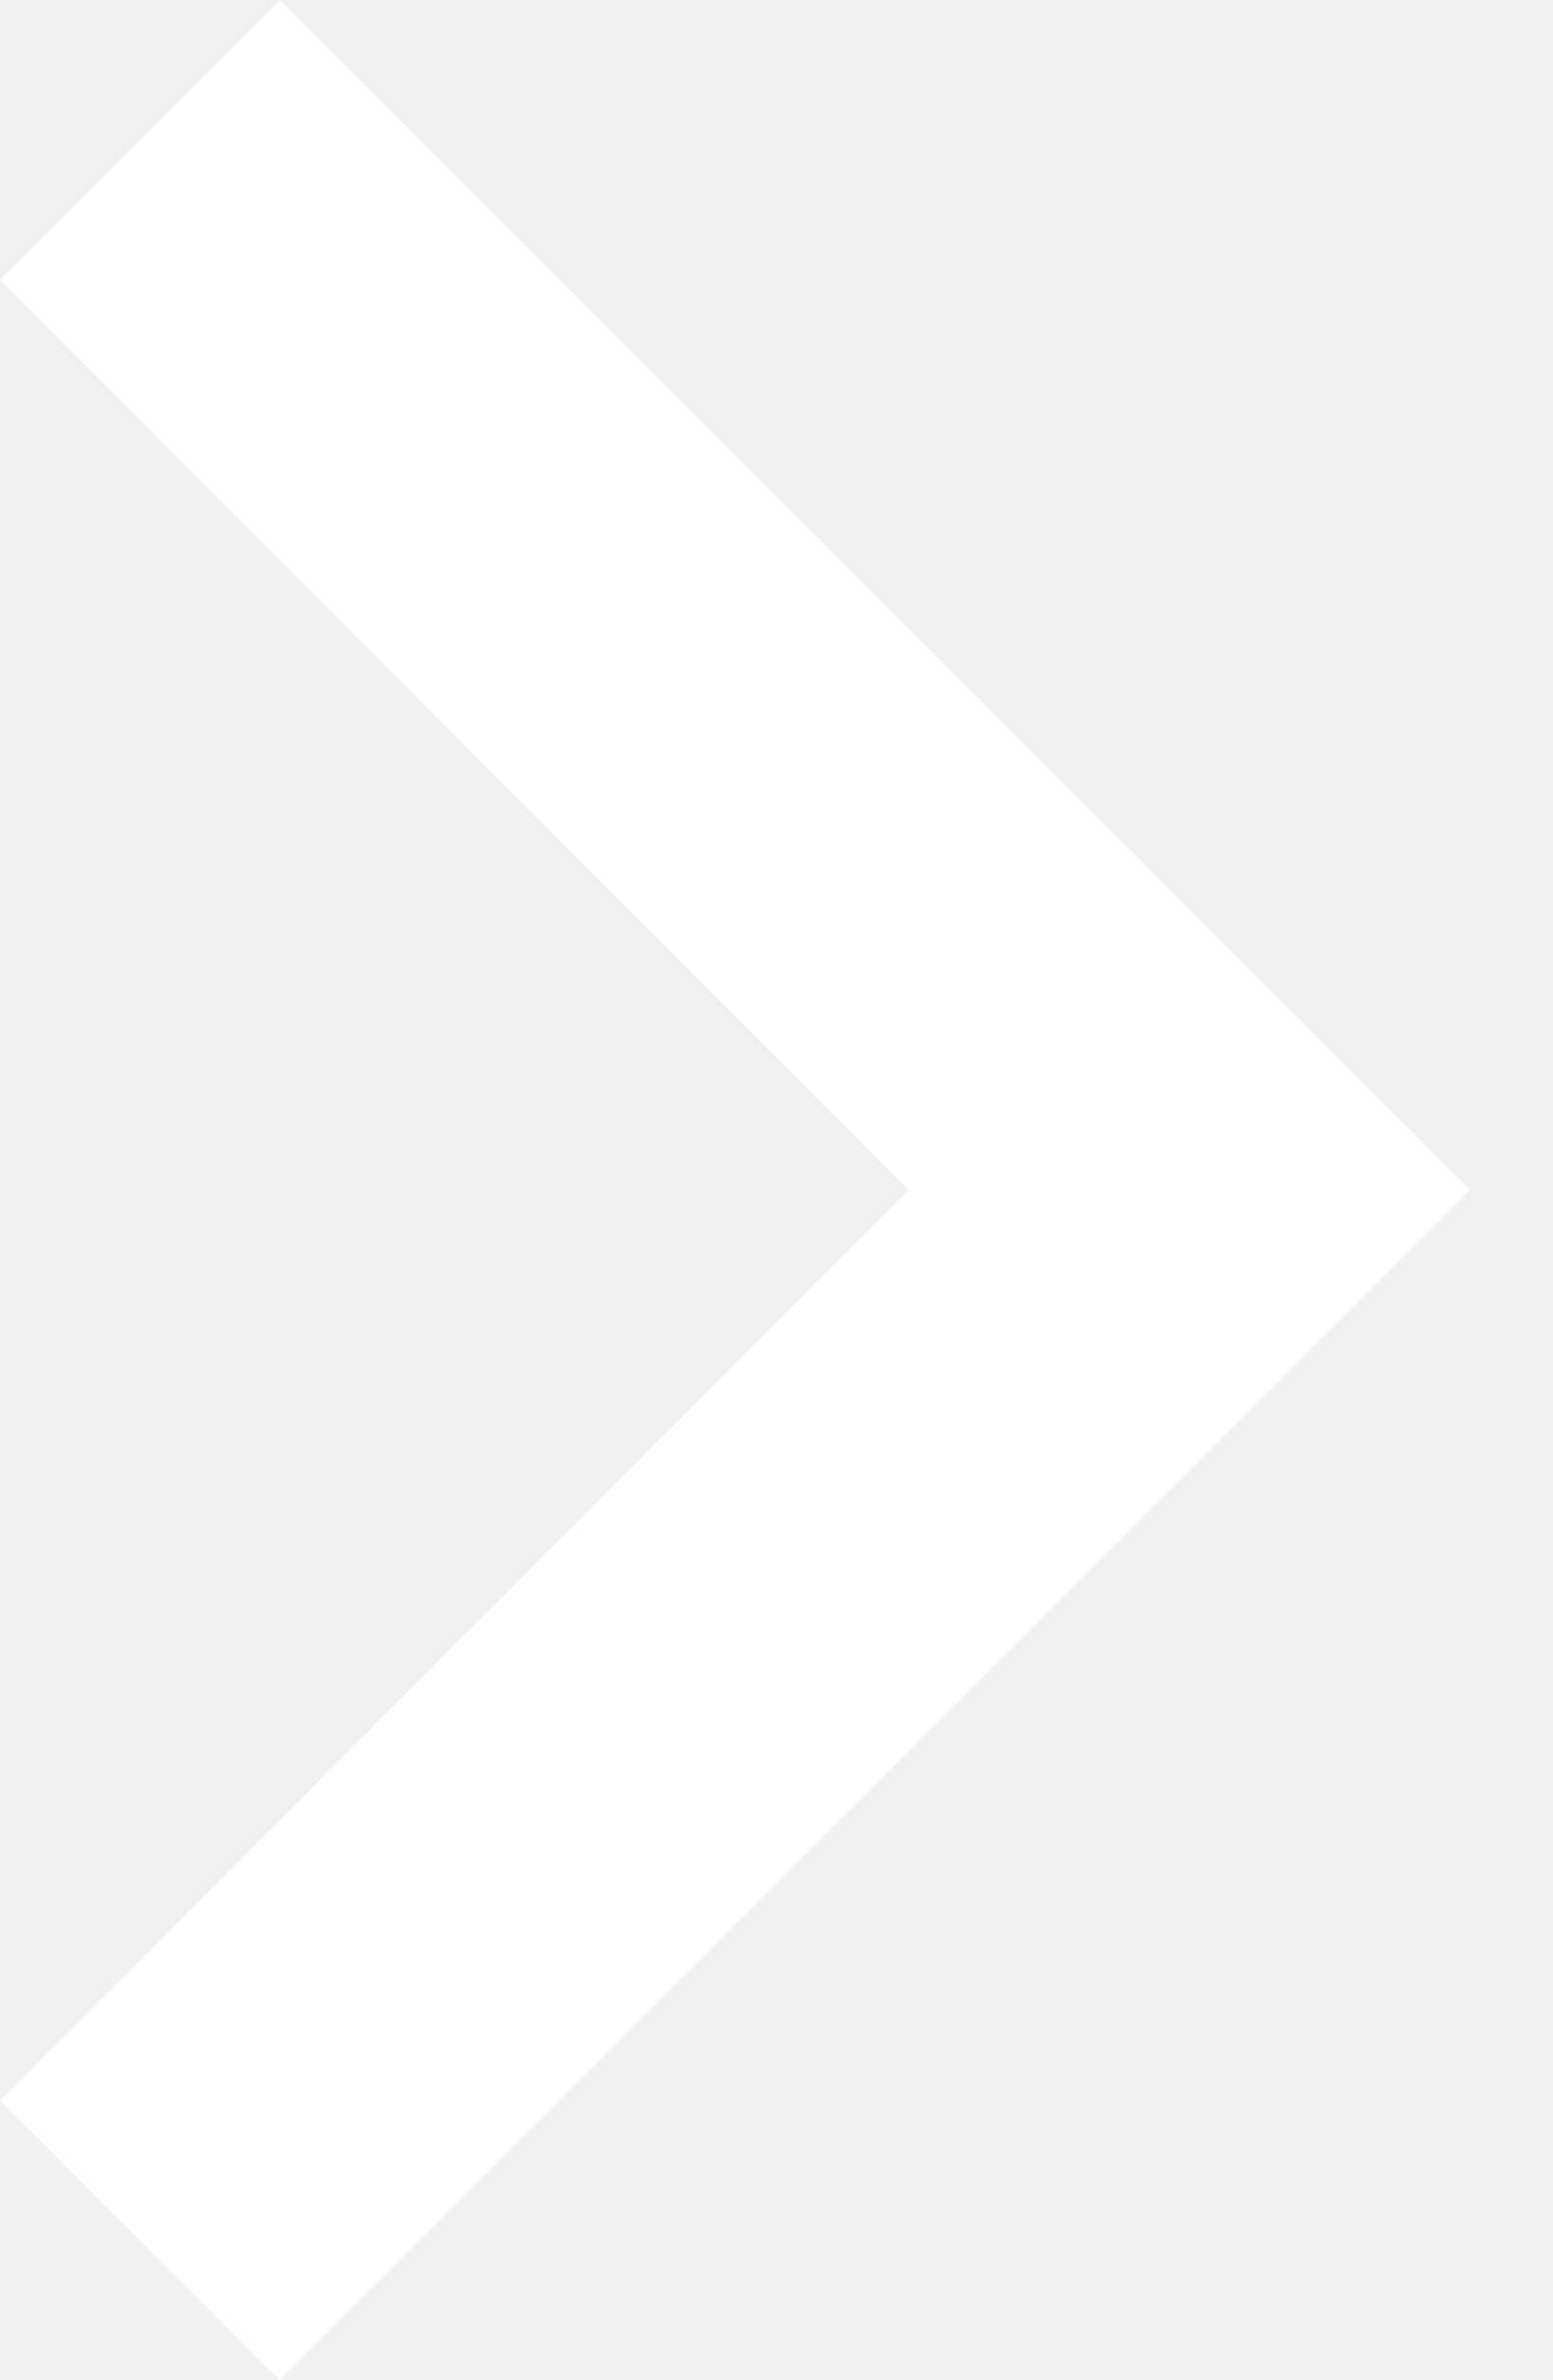
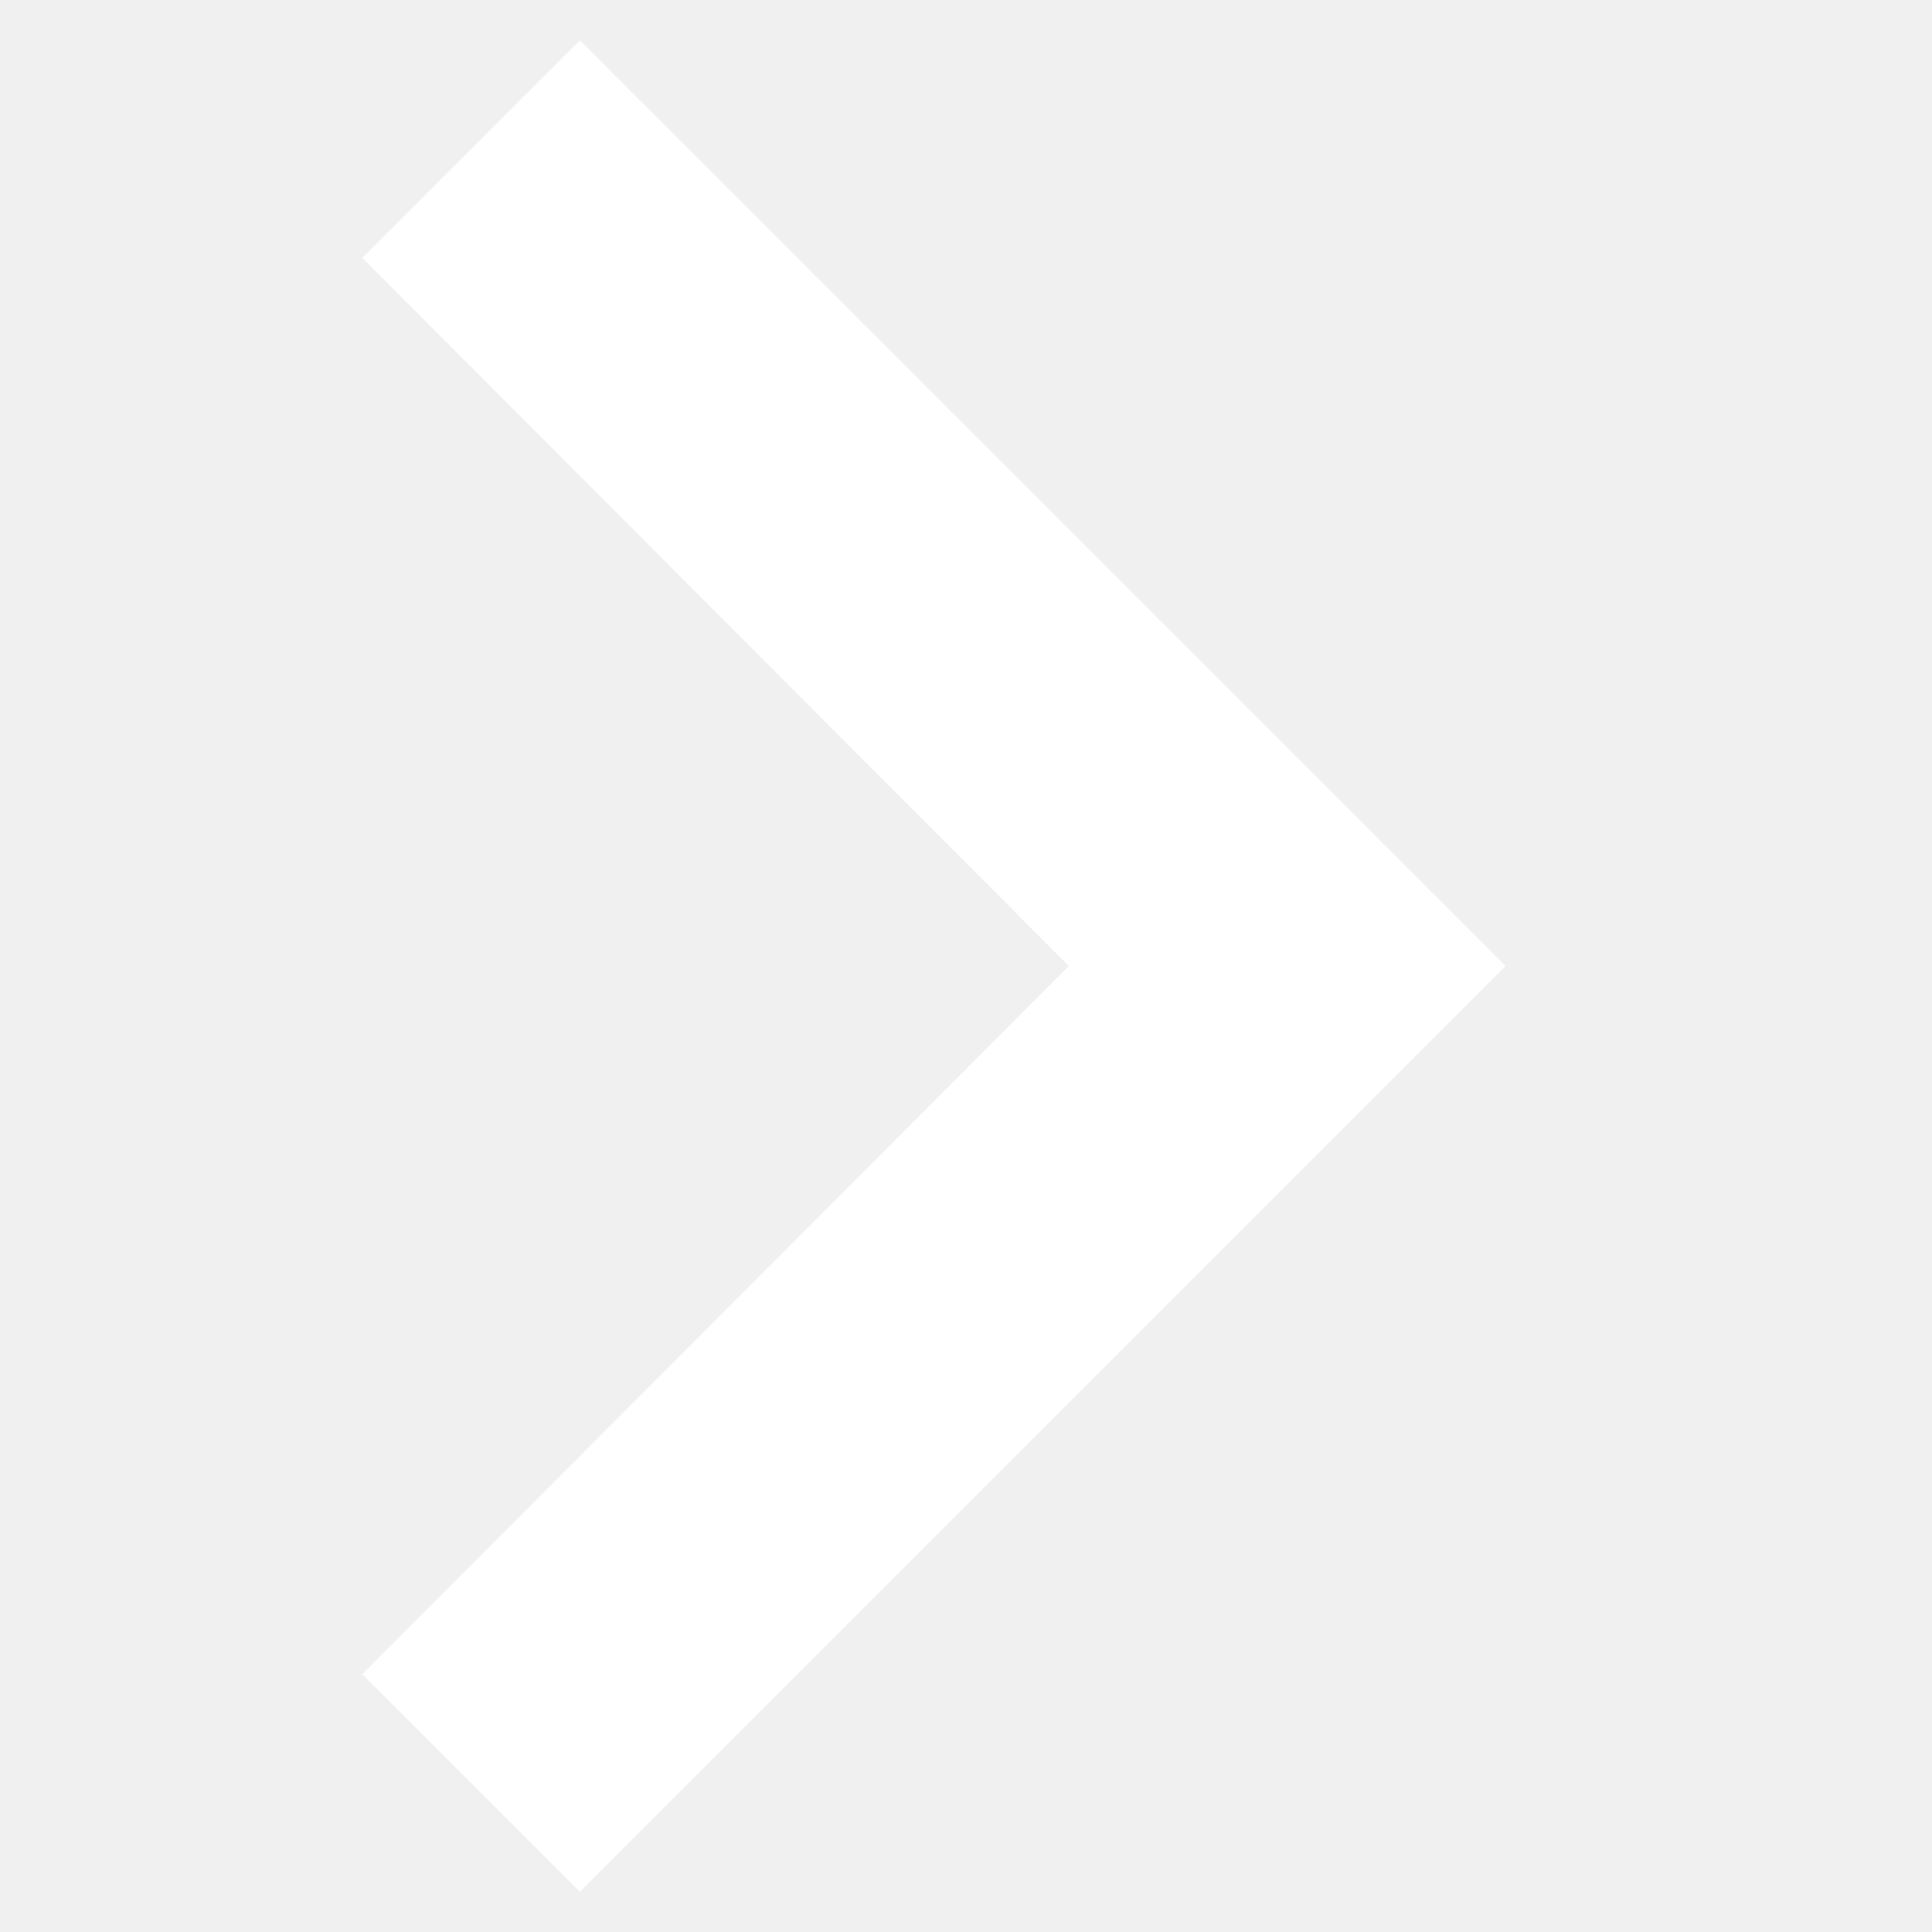
- <svg xmlns="http://www.w3.org/2000/svg" width="100%" height="100%" viewBox="0 0 15 23" version="1.1" xml:space="preserve" style="fill-rule:evenodd;clip-rule:evenodd;stroke-linejoin:round;stroke-miterlimit:1.414;">
-   <path id="ic_keyboard_arrow_right_24px" d="M0,20.298l8.778,-8.798l-8.778,-8.797l2.703,-2.703l11.5,11.5l-11.5,11.5l-2.703,-2.702Z" style="fill:#fff;fill-rule:nonzero;" />
+ <svg xmlns="http://www.w3.org/2000/svg" width="100%" height="100%" viewBox="0 0 24 24" version="1.1" xml:space="preserve" style="fill-rule:evenodd;clip-rule:evenodd;stroke-linejoin:round;stroke-miterlimit:1.414;">
+   <path id="ic_keyboard_arrow_right_24px" d="M4.5,20.798l8.778,-8.798l-8.778,-8.797l2.703,-2.703l11.5,11.5l-11.5,11.5l-2.703,-2.702Z" style="fill:#fff;fill-rule:nonzero;" />
</svg>
